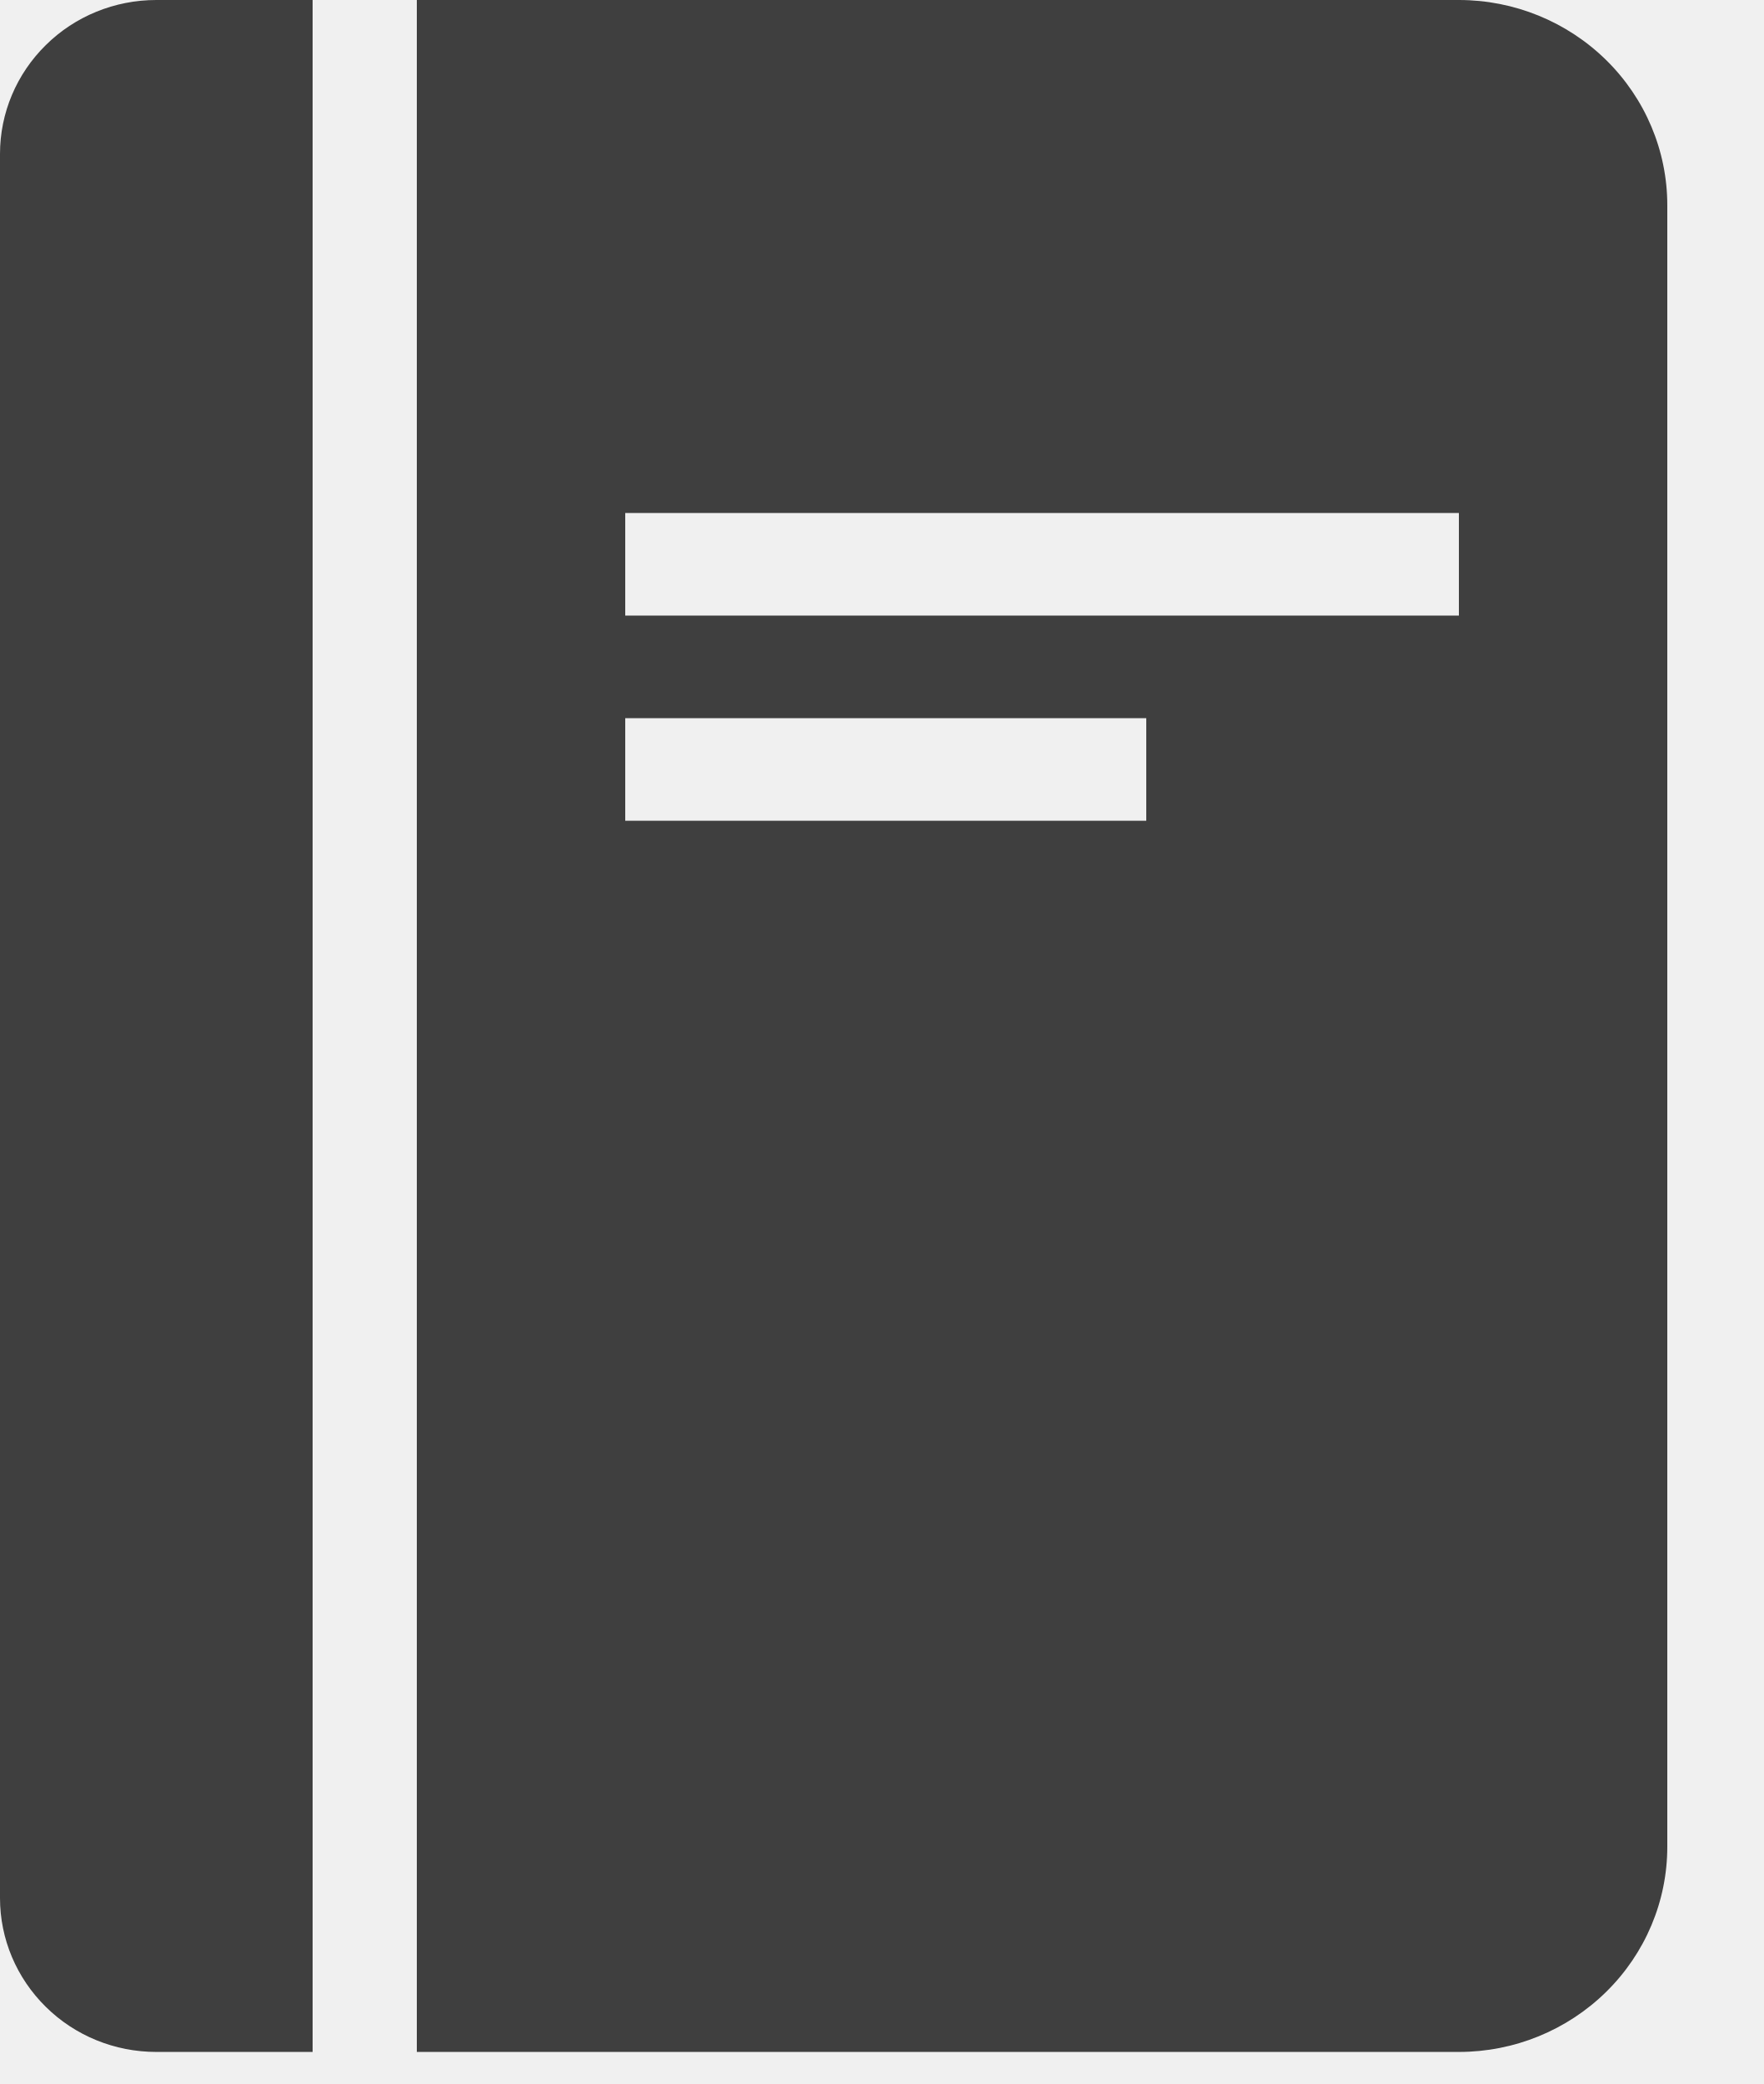
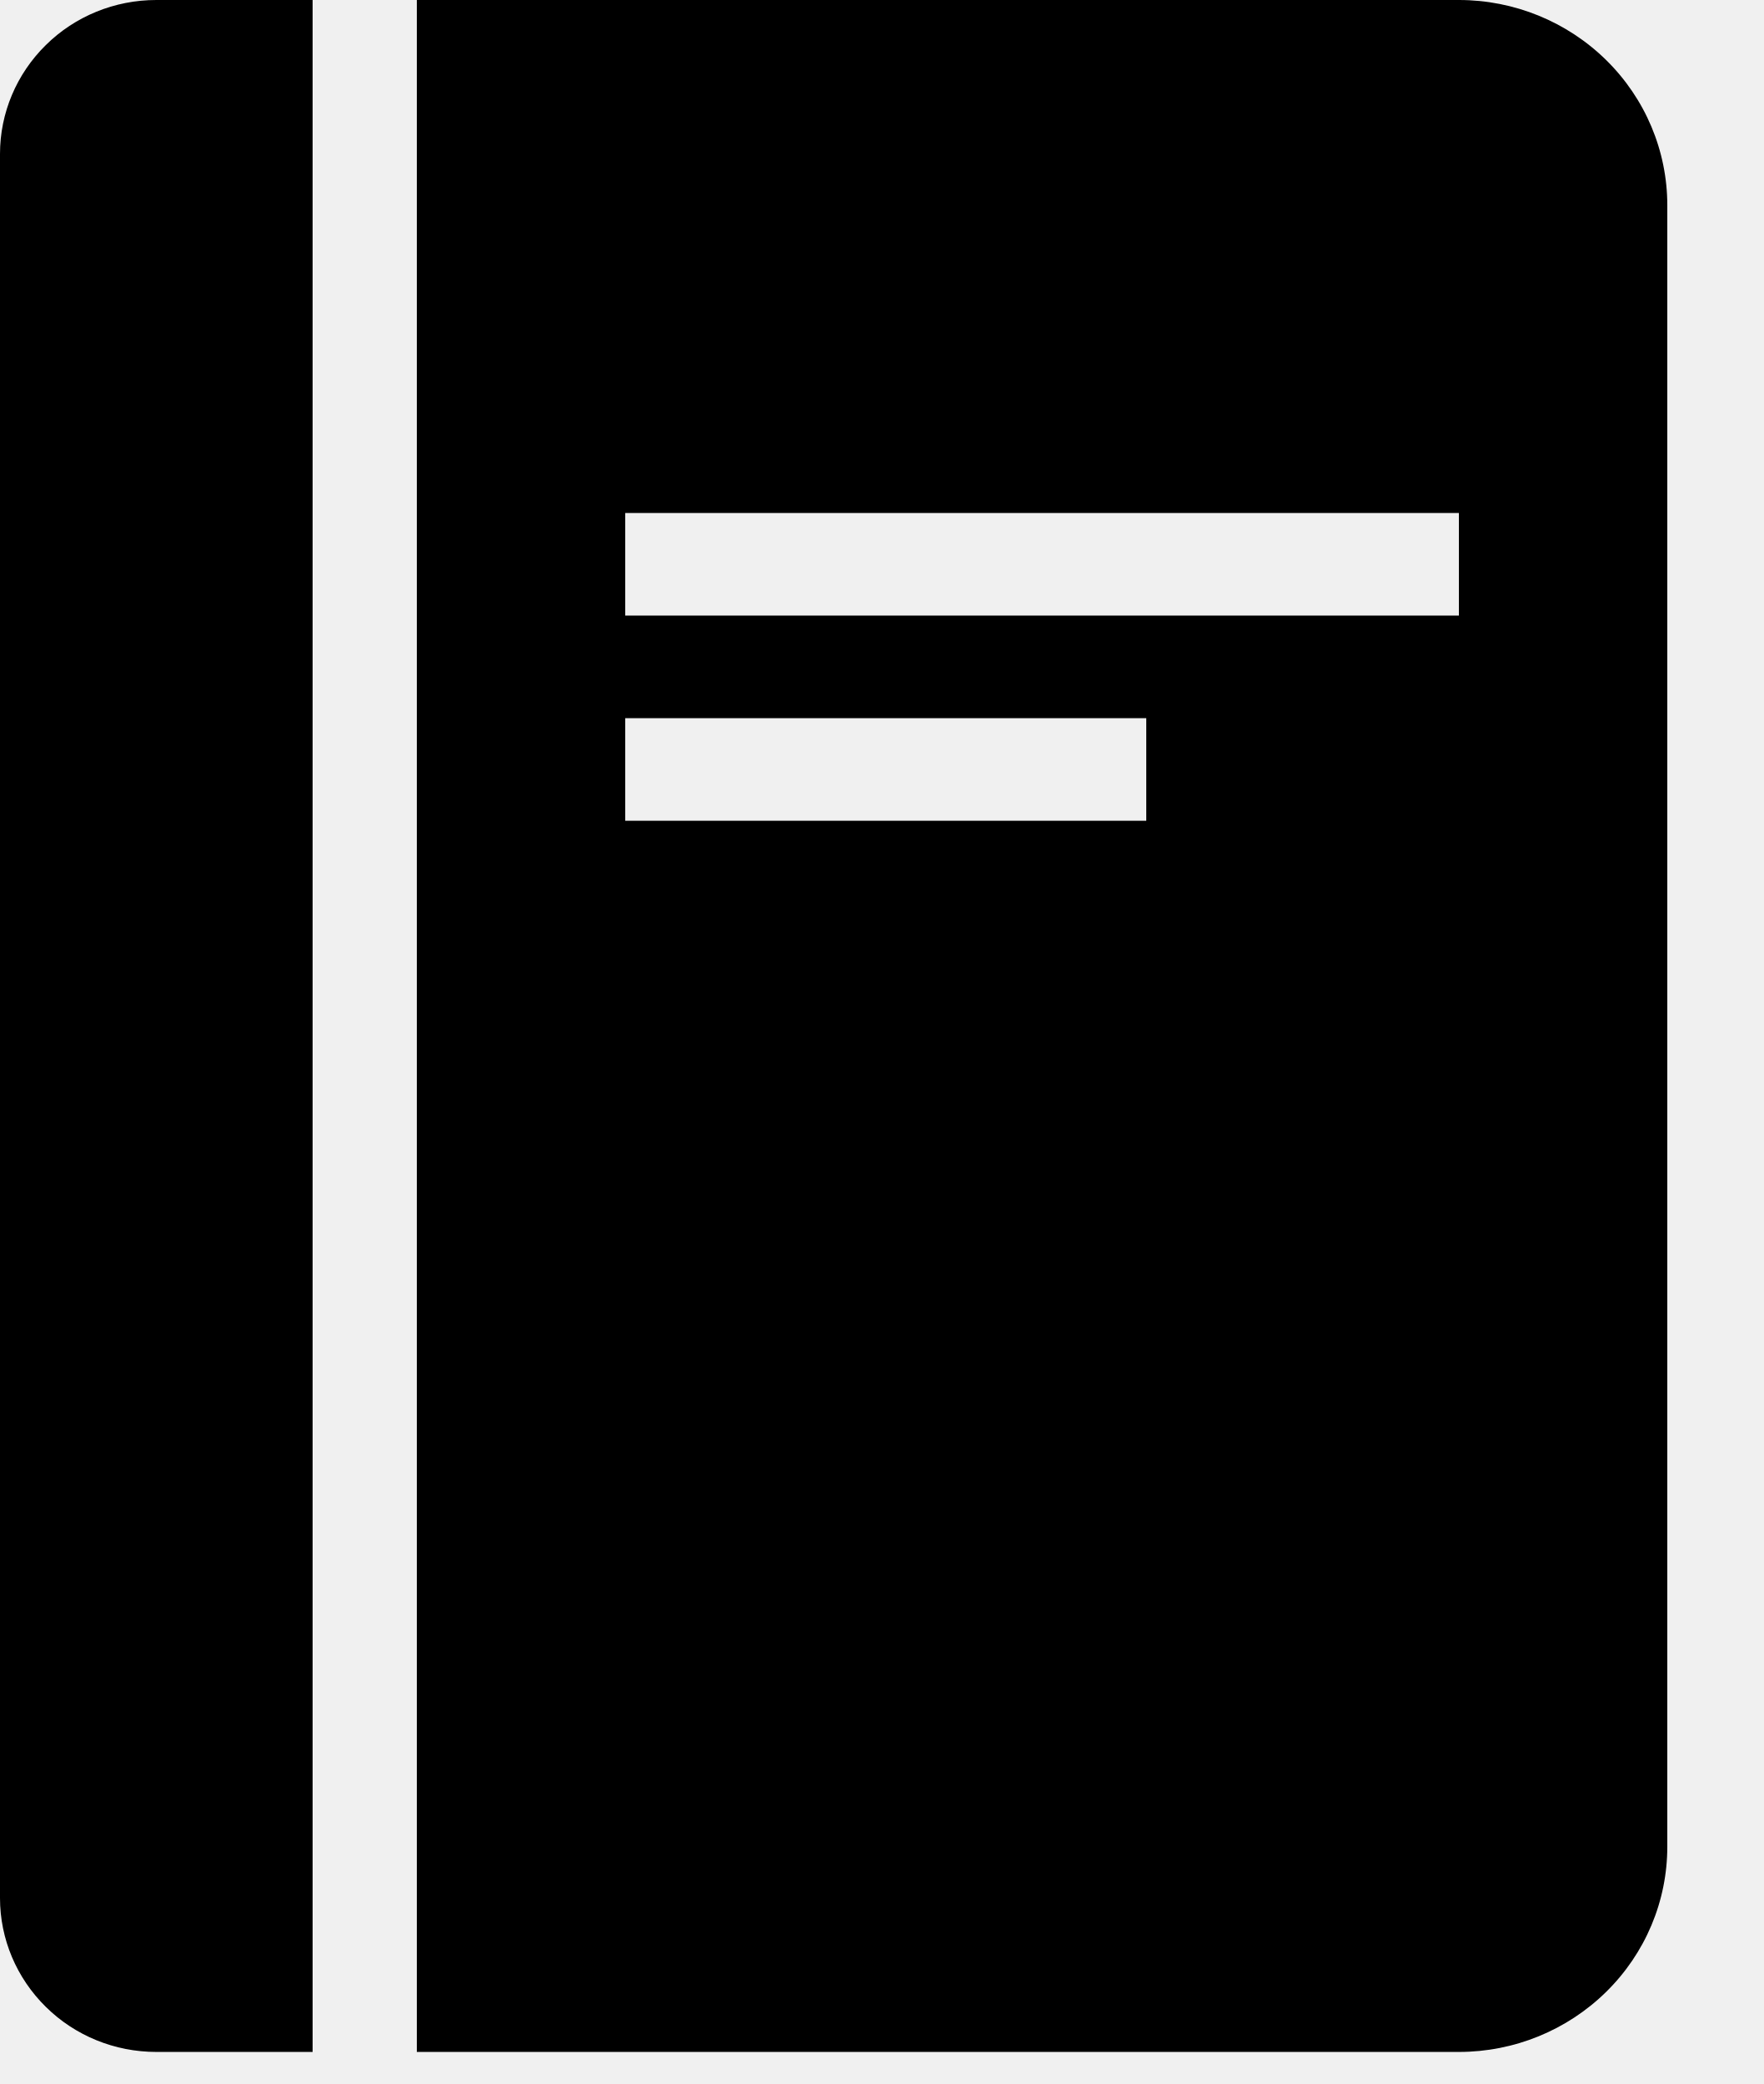
- <svg xmlns="http://www.w3.org/2000/svg" width="11" height="13" viewBox="0 0 11 13" fill="white">
-   <path d="M0 11.84C0 12.095 0.103 12.339 0.286 12.519C0.468 12.699 0.716 12.8 0.975 12.8H1.95V0H0.975C0.716 0 0.468 0.101 0.286 0.281C0.103 0.461 0 0.705 0 0.96V11.84ZM2.6 0V12.8H9.1C9.445 12.8 9.775 12.665 10.019 12.425C10.263 12.185 10.4 11.86 10.4 11.52V1.28C10.4 0.941 10.263 0.615 10.019 0.375C9.775 0.135 9.445 0 9.1 0L2.6 0ZM7.15 5.12H3.9V4.48H7.15V5.12ZM9.1 3.84H3.9V3.2H9.1V3.84Z" fill="#3F3F3F" />
+ <svg xmlns="http://www.w3.org/2000/svg" width="11" height="13" viewBox="0 0 11 13" fill="currentColor">
+   <path fill-rule="evenodd" clip-rule="evenodd" d="M0 11.84C0 12.095 0.103 12.339 0.286 12.519C0.468 12.699 0.716 12.8 0.975 12.8H1.95V0H0.975C0.716 0 0.468 0.101 0.286 0.281C0.103 0.461 0 0.705 0 0.96V11.84ZM2.6 0V12.8H9.1C9.445 12.8 9.775 12.665 10.019 12.425C10.263 12.185 10.4 11.86 10.4 11.52V1.28C10.4 0.941 10.263 0.615 10.019 0.375C9.775 0.135 9.445 0 9.1 0L2.6 0ZM7.15 5.12H3.9V4.48H7.15V5.12ZM9.1 3.84H3.9V3.2H9.1V3.84Z" />
</svg>
